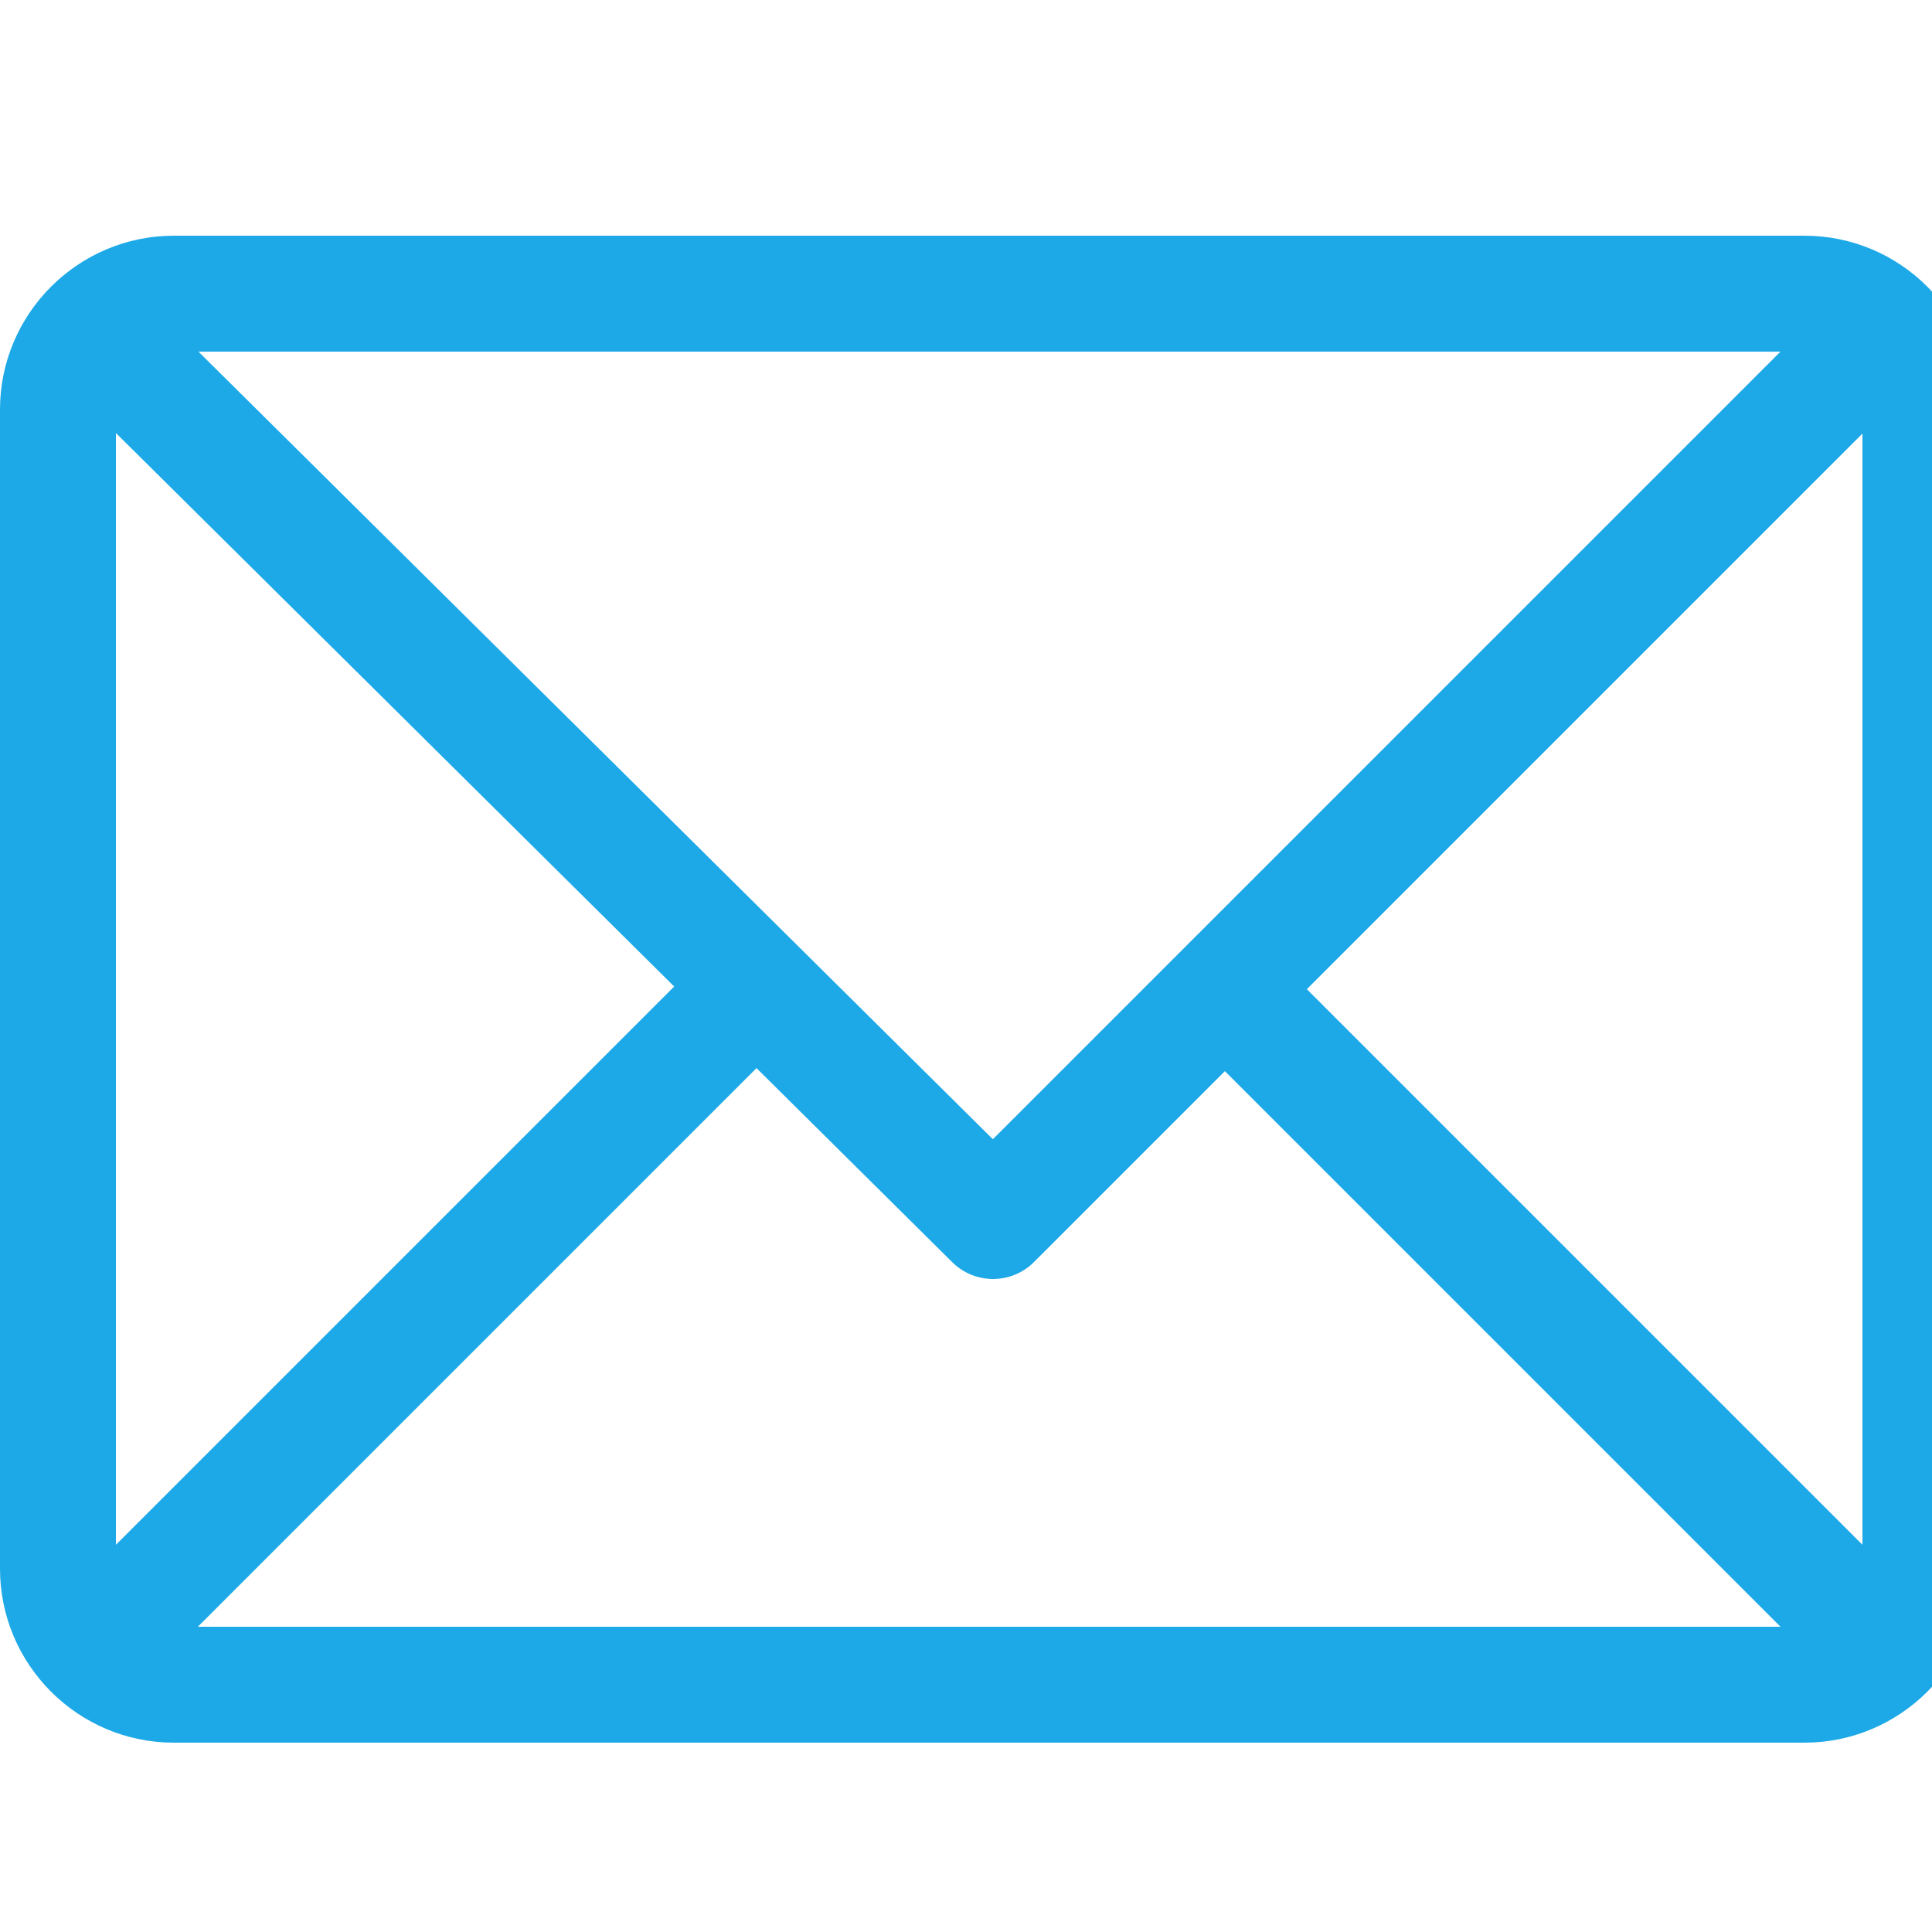
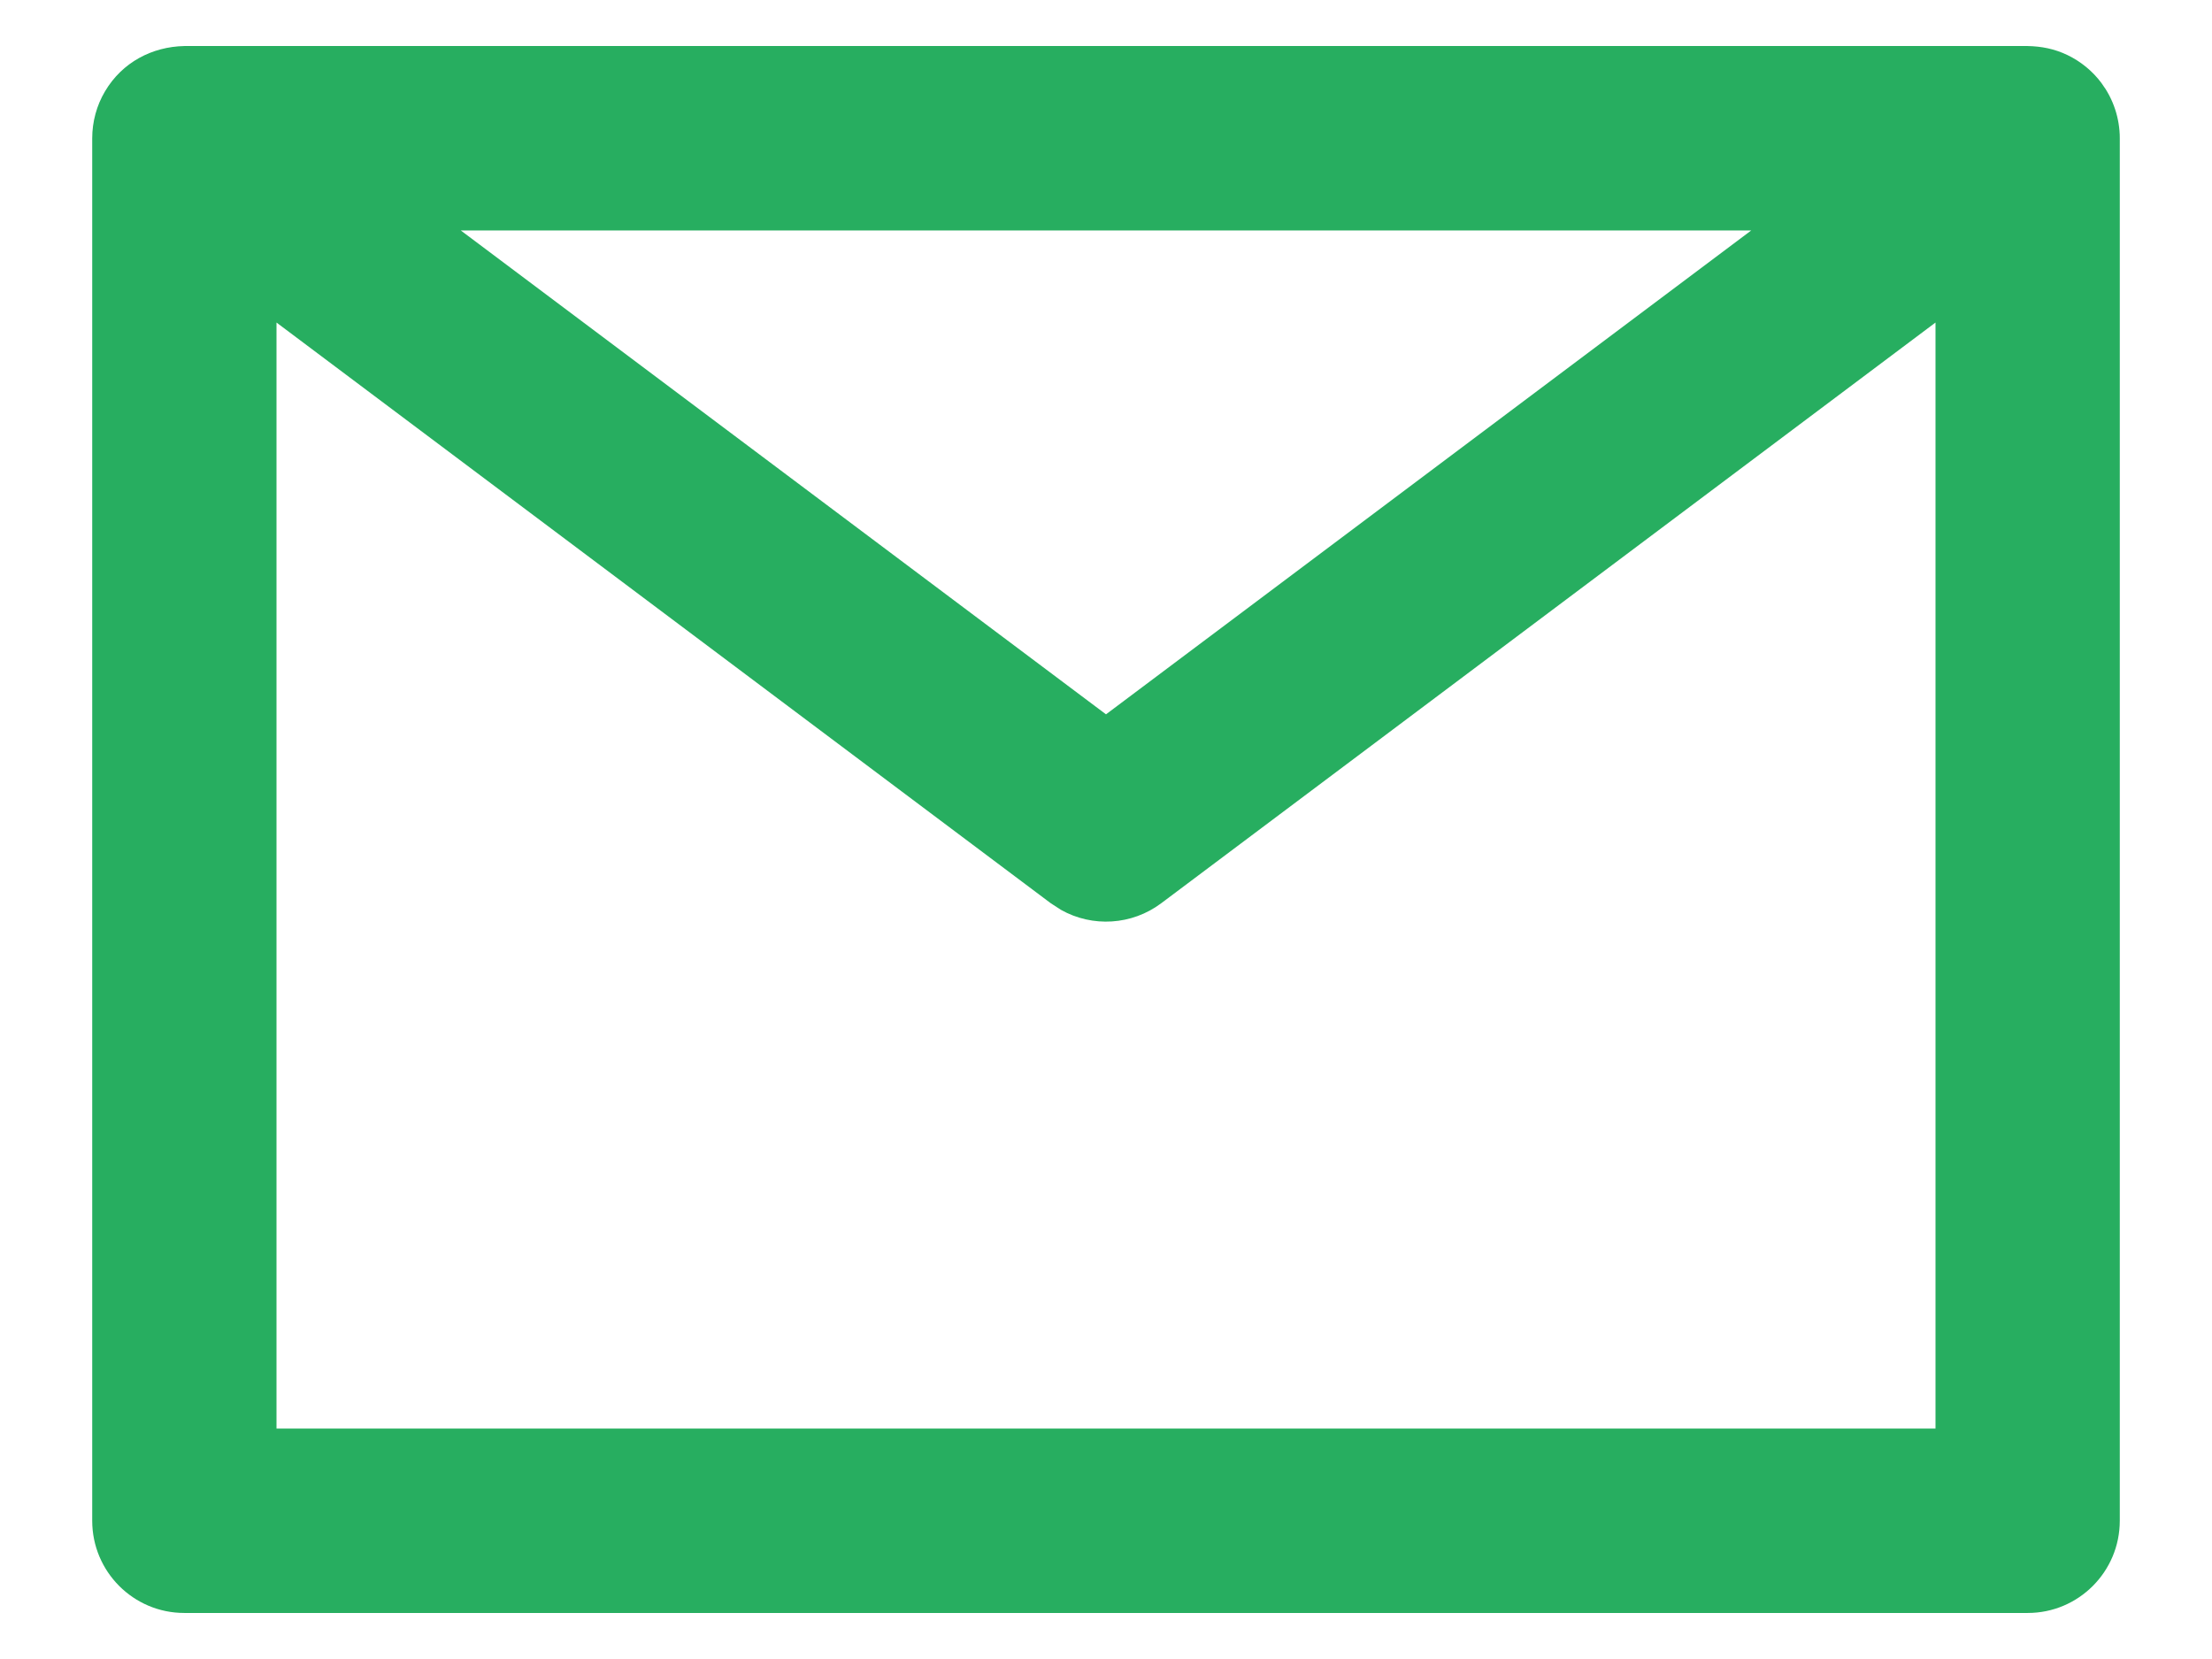
- <svg xmlns="http://www.w3.org/2000/svg" version="1.1" id="Capa_1" x="0px" y="0px" viewBox="0 0 500 500" height="20" width="20" style="enable-background:new 0 0 512 512; fill:#1da9e7;" xml:space="preserve">
-   <path d="M467,61H45C20.218,61,0,81.196,0,106v300c0,24.72,20.128,45,45,45h422c24.72,0,45-20.128,45-45V106    C512,81.28,491.872,61,467,61z M460.786,91L256.954,294.833L51.359,91H460.786z M30,399.788V112.069l144.479,143.24L30,399.788z     M51.213,421l144.57-144.57l50.657,50.222c5.864,5.814,15.327,5.795,21.167-0.046L317,277.213L460.787,421H51.213z M482,399.787    L338.213,256L482,112.212V399.787z" />
+ <svg xmlns="http://www.w3.org/2000/svg" width="16" height="12" viewBox="0 0 16 12" fill="none">
+   <path d="M14.667 0.333C14.766 0.335 14.86 0.353 14.954 0.398C15.05 0.444 15.136 0.514 15.2 0.6C15.242 0.663 15.232 0.644 15.2 0.6C15.286 0.715 15.333 0.856 15.333 1C15.333 0.964 15.332 0.949 15.333 1V11C15.333 11.368 15.035 11.667 14.667 11.667H1.333C0.965 11.667 0.667 11.368 0.667 11V1C0.667 0.881 0.699 0.762 0.76 0.66C0.884 0.451 1.099 0.338 1.333 0.333H14.667ZM14 2.333L8.4 6.533C8.187 6.693 7.901 6.709 7.674 6.581L7.6 6.533L2 2.333V10.333H14V2.333ZM3.333 1.667L8 5.167L12.667 1.667H3.333Z" fill="#27AE60" />
</svg>
